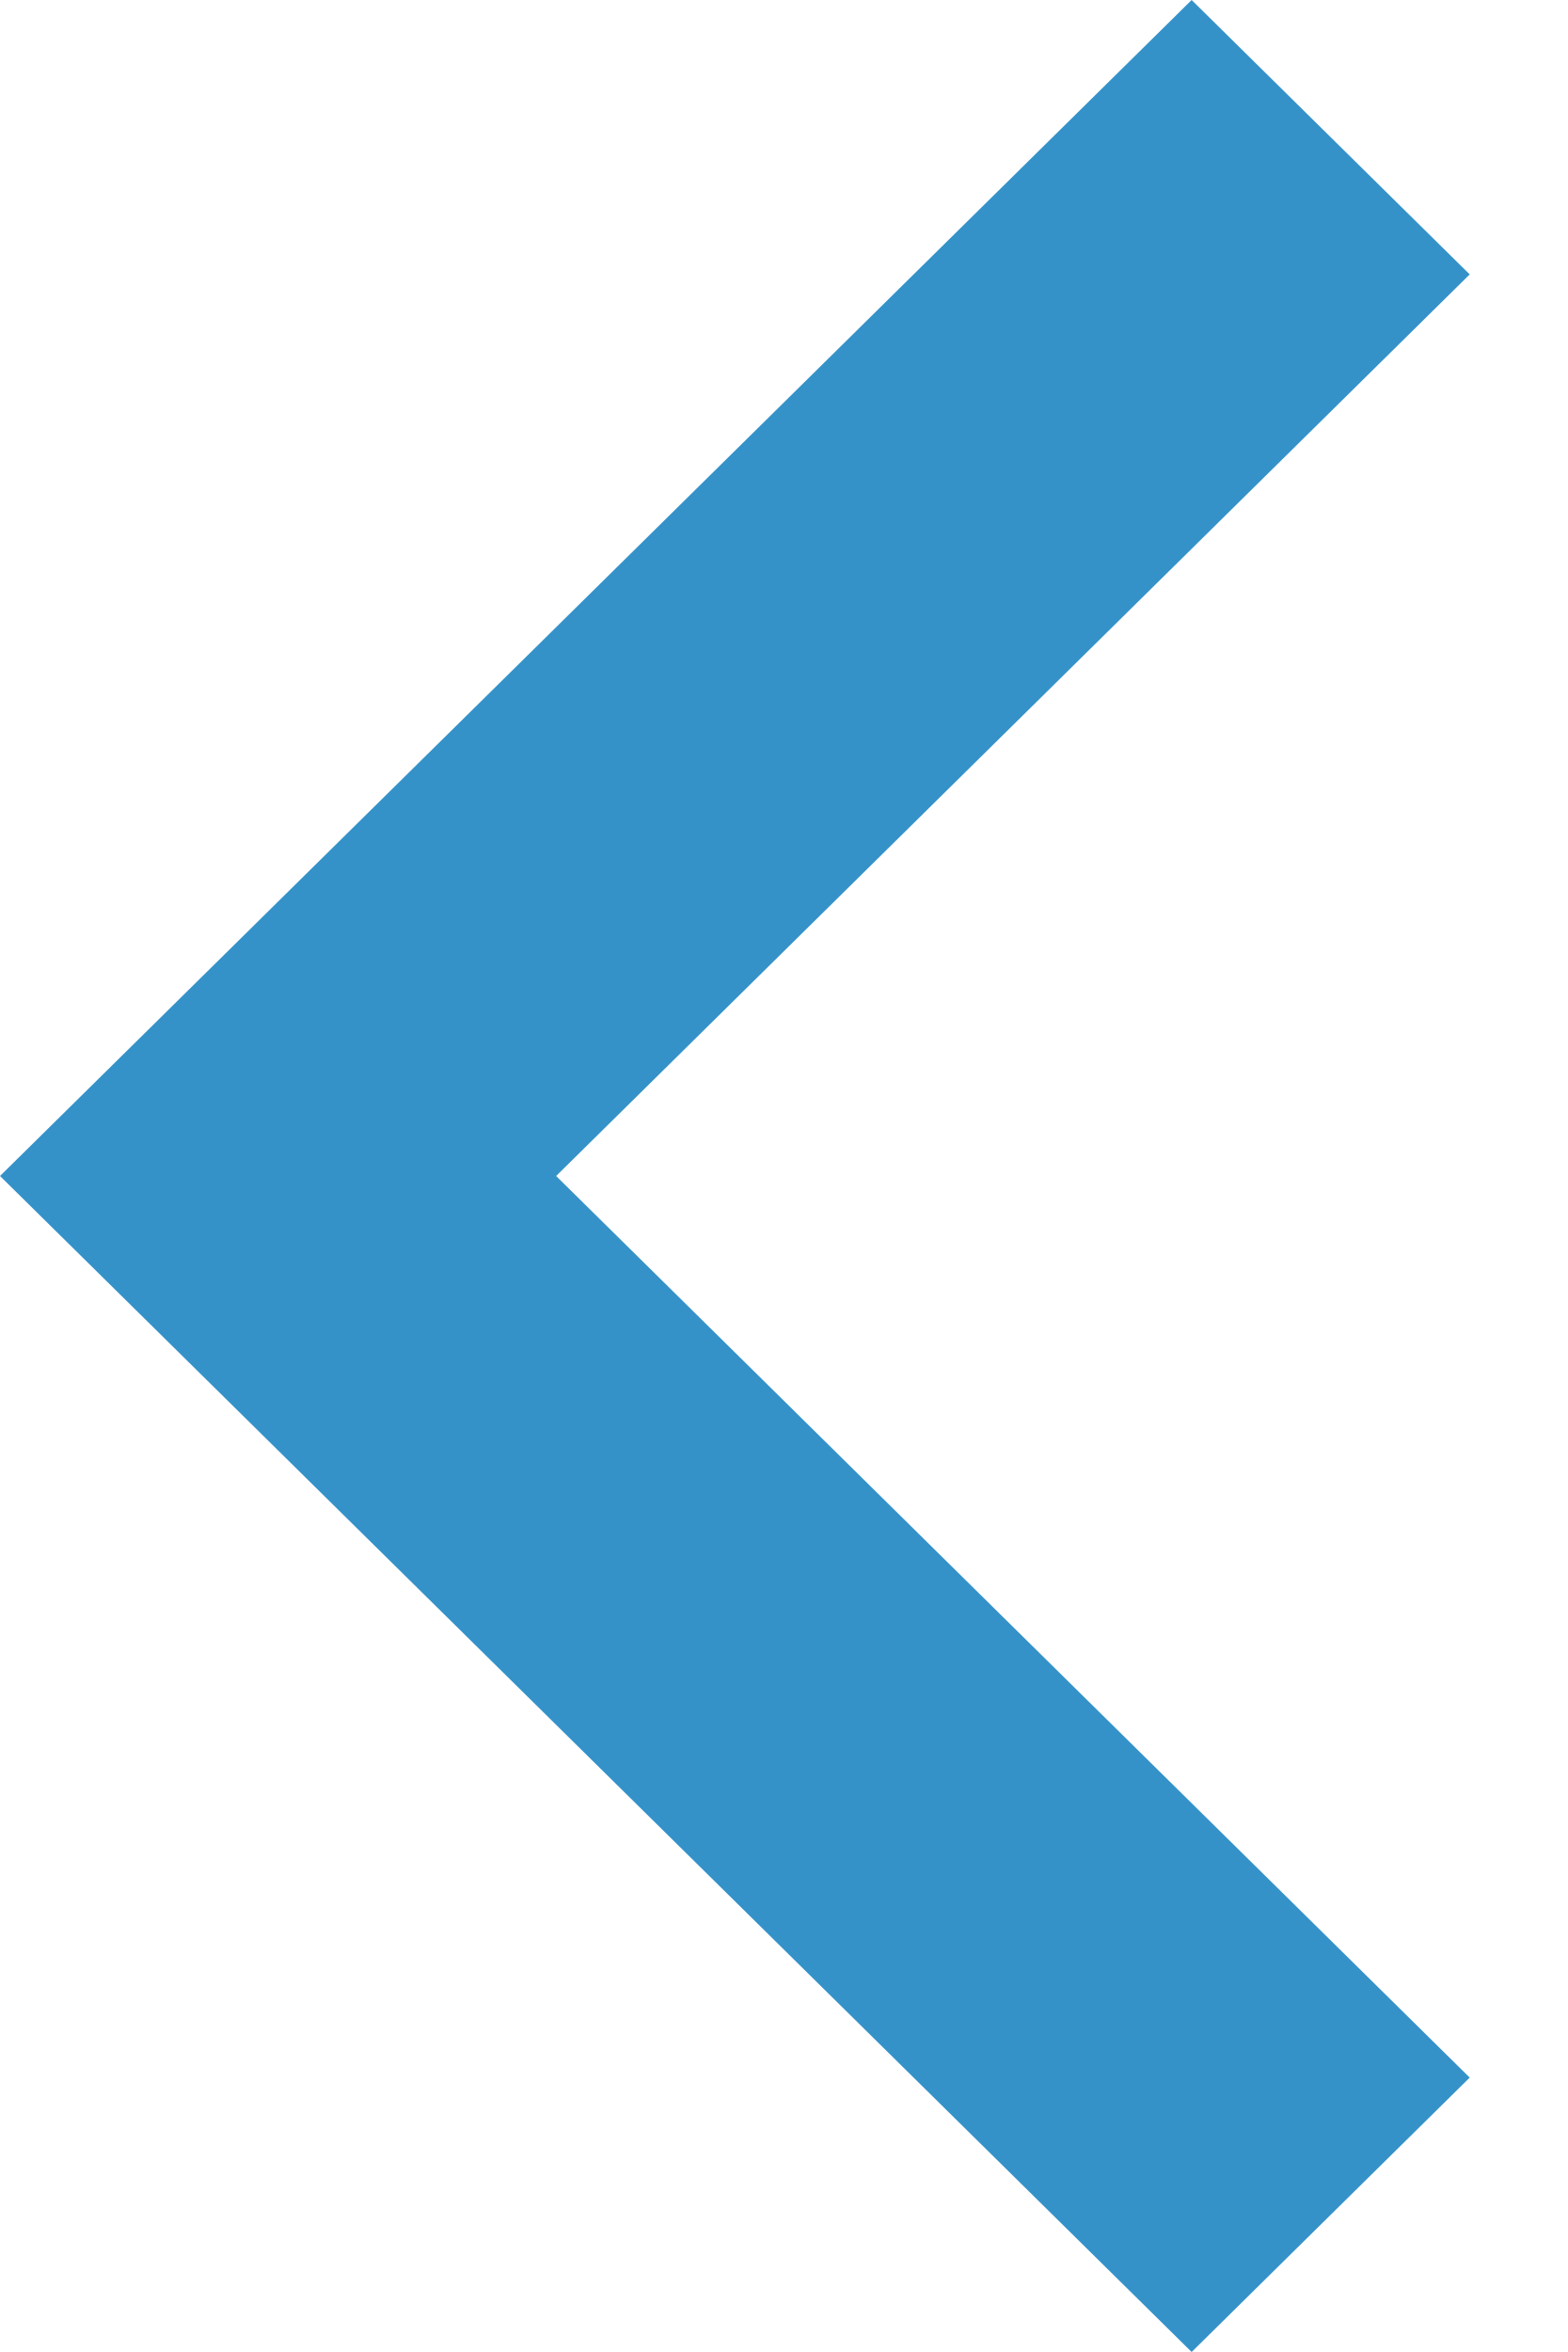
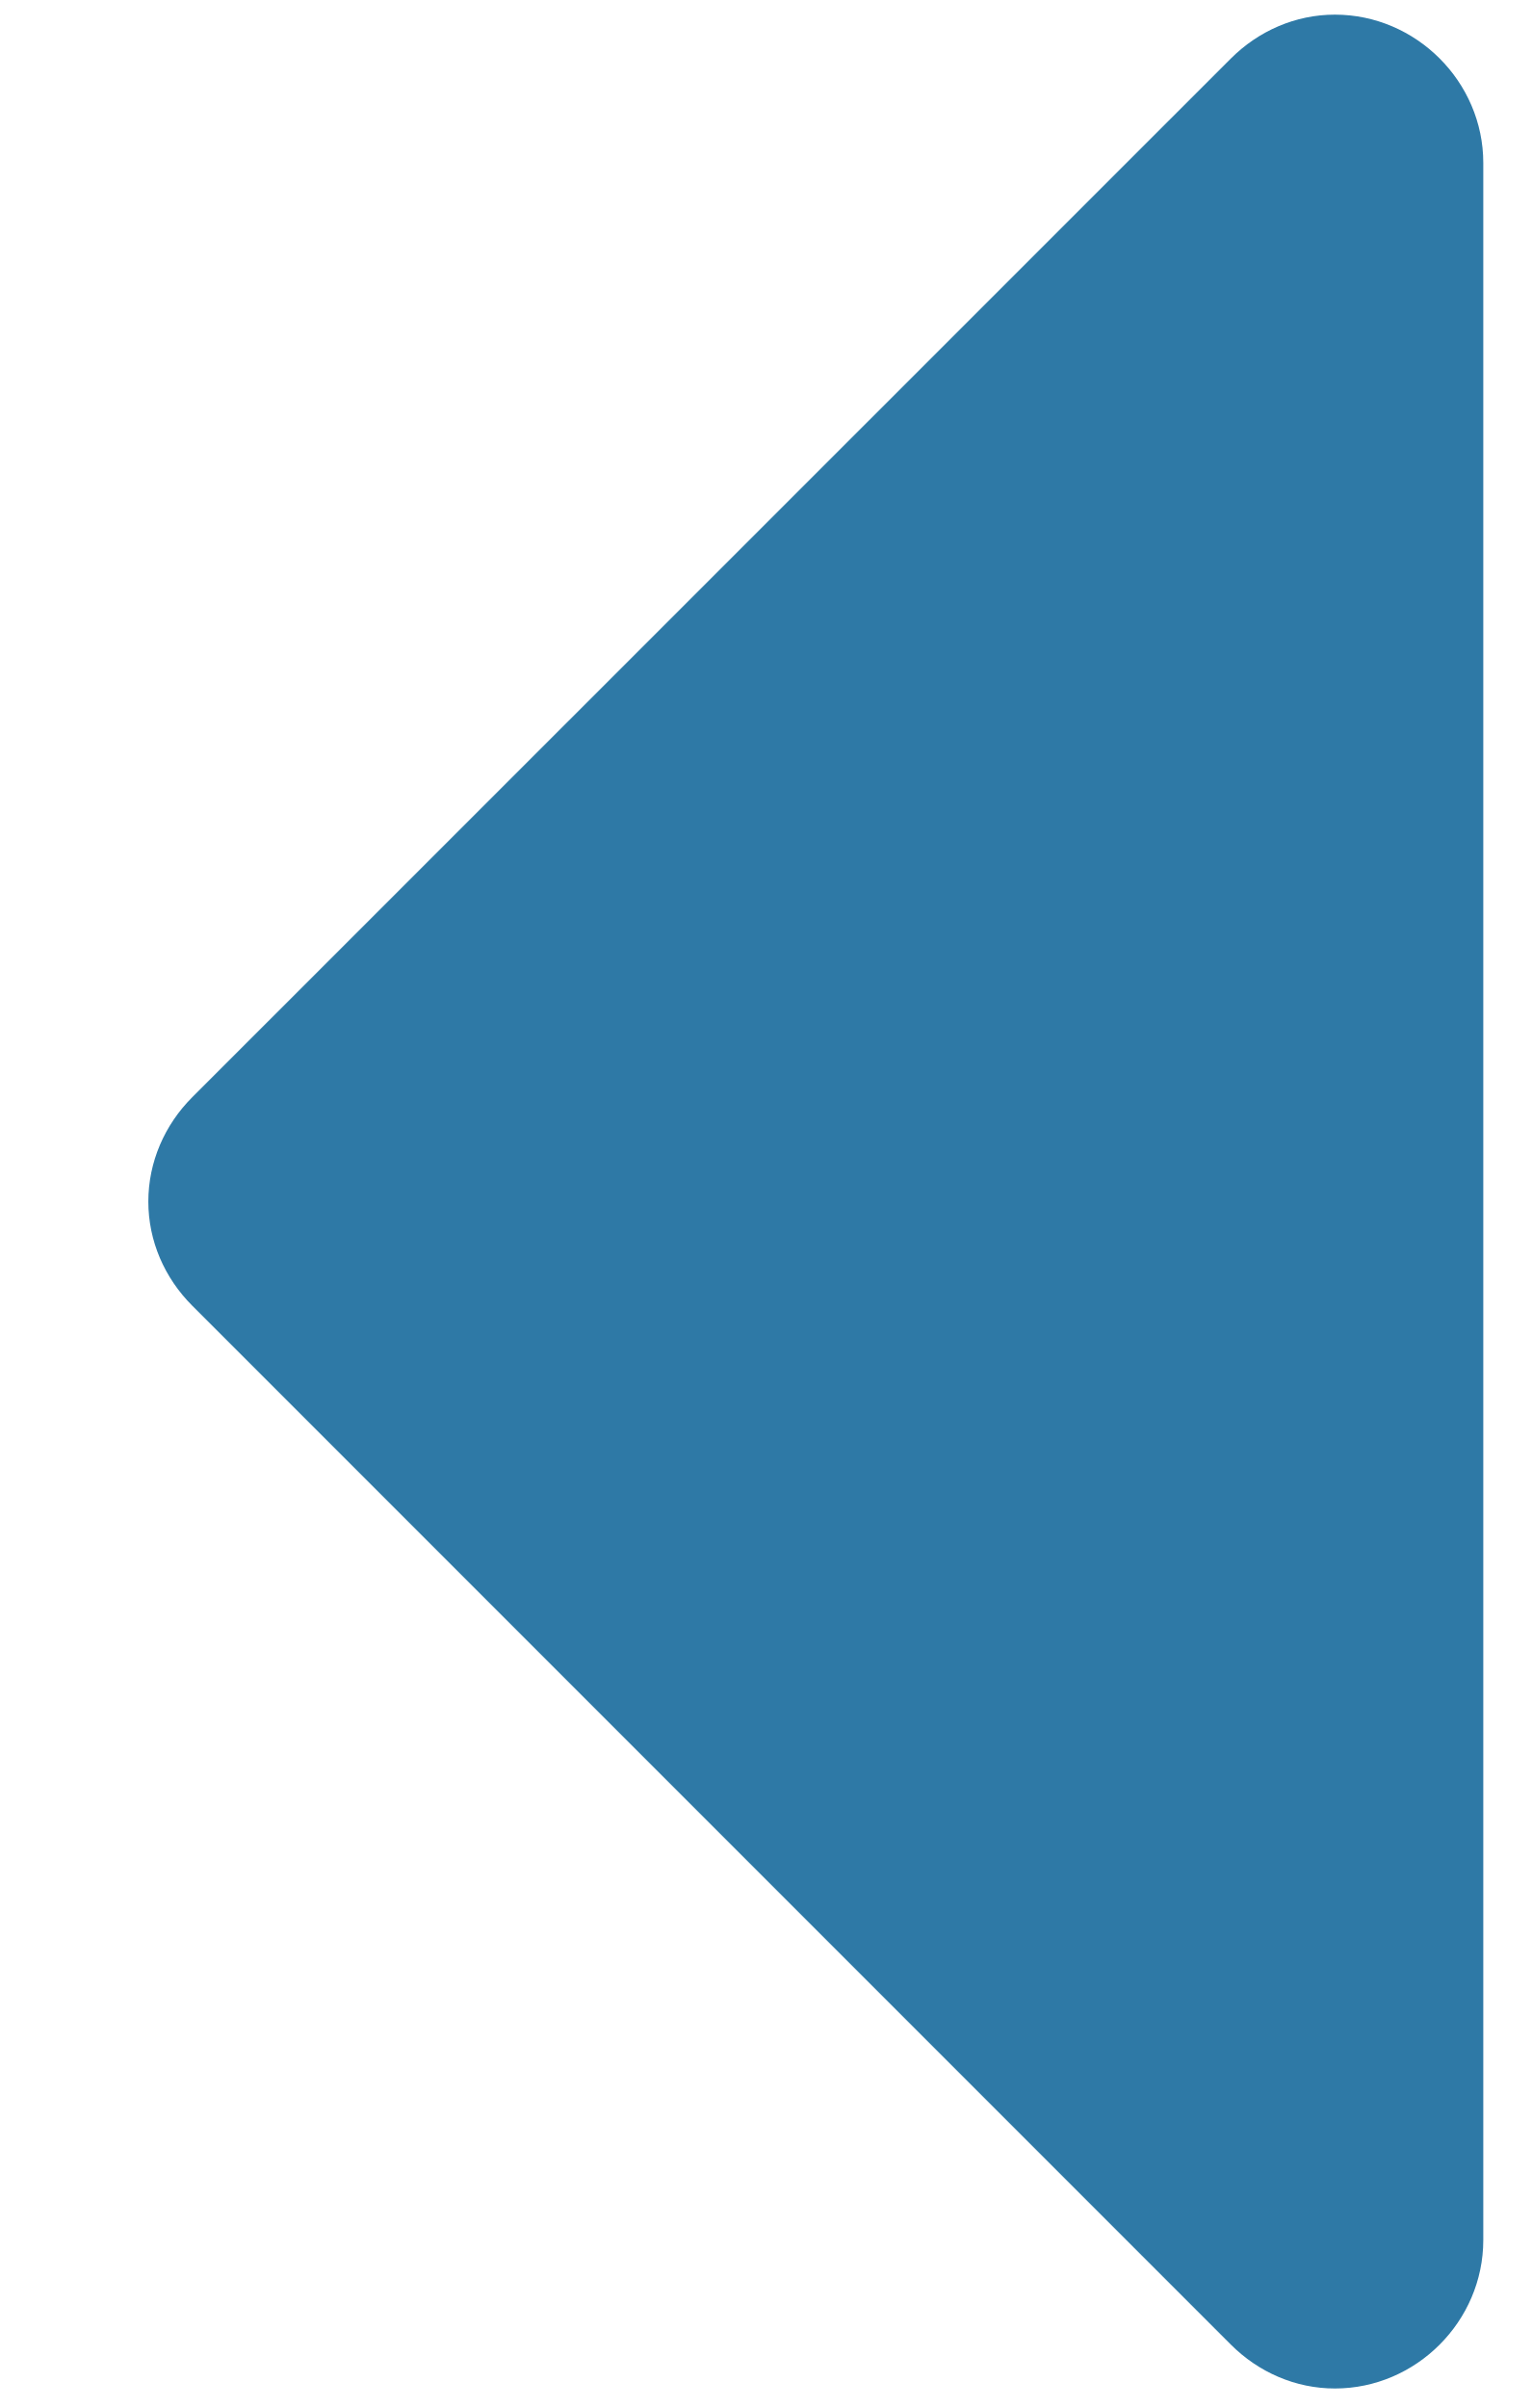
- <svg xmlns="http://www.w3.org/2000/svg" width="8px" height="12px" viewBox="0 0 8 12" version="1.1">
+ <svg xmlns="http://www.w3.org/2000/svg" width="7px" height="11px" viewBox="0 0 7 11" version="1.1">
  <g id="full-design" stroke="none" stroke-width="1" fill="none" fill-rule="evenodd">
-     <g id="mockup-07" transform="translate(-1289, -702)" fill="#3492C9">
-       <g id="Pagination/Full-bar/-Control-hover" transform="translate(64, 688)">
-         <g id="Page-controls" transform="translate(1018, 11)">
-           <g id="Icon/UI/Chevron/Light-UI" transform="translate(210.75, 9) scale(-1, 1) rotate(180) translate(-210.75, -9) translate(207, 3)">
-             <g id="Chevron-/-Light-UI" transform="translate(3.75, 6) scale(-1, 1) rotate(90) translate(-3.75, -6) translate(-2.25, 2.25)">
-               <polygon id="Shape" transform="translate(6, 3.75) rotate(-180) translate(-6, -3.75) " points="10.6 0 6 4.662 1.4 0 2.27373675e-13 1.419 6 7.5 12 1.419" />
-             </g>
-           </g>
-         </g>
+     <g id="mockup-07-copy-2" transform="translate(-1021, -701)" fill="#2E79A6">
+       <g id="Pagination-1" transform="translate(946, 687.7109)">
+         <path d="M81.1,17.422 C81.1,17.242 81.026,17.073 80.899,16.946 L76.154,12.201 C76.027,12.074 75.858,12 75.678,12 C75.307,12 75,12.307 75,12.678 L75,22.167 C75,22.537 75.307,22.844 75.678,22.844 C75.858,22.844 76.027,22.77 76.154,22.643 L80.899,17.899 C81.026,17.772 81.1,17.602 81.1,17.422 L81.1,17.422 Z" id="&lt;" transform="translate(78.38889, 18.1) rotate(-180) translate(-78.38889, -18.1) " />
      </g>
    </g>
  </g>
</svg>
